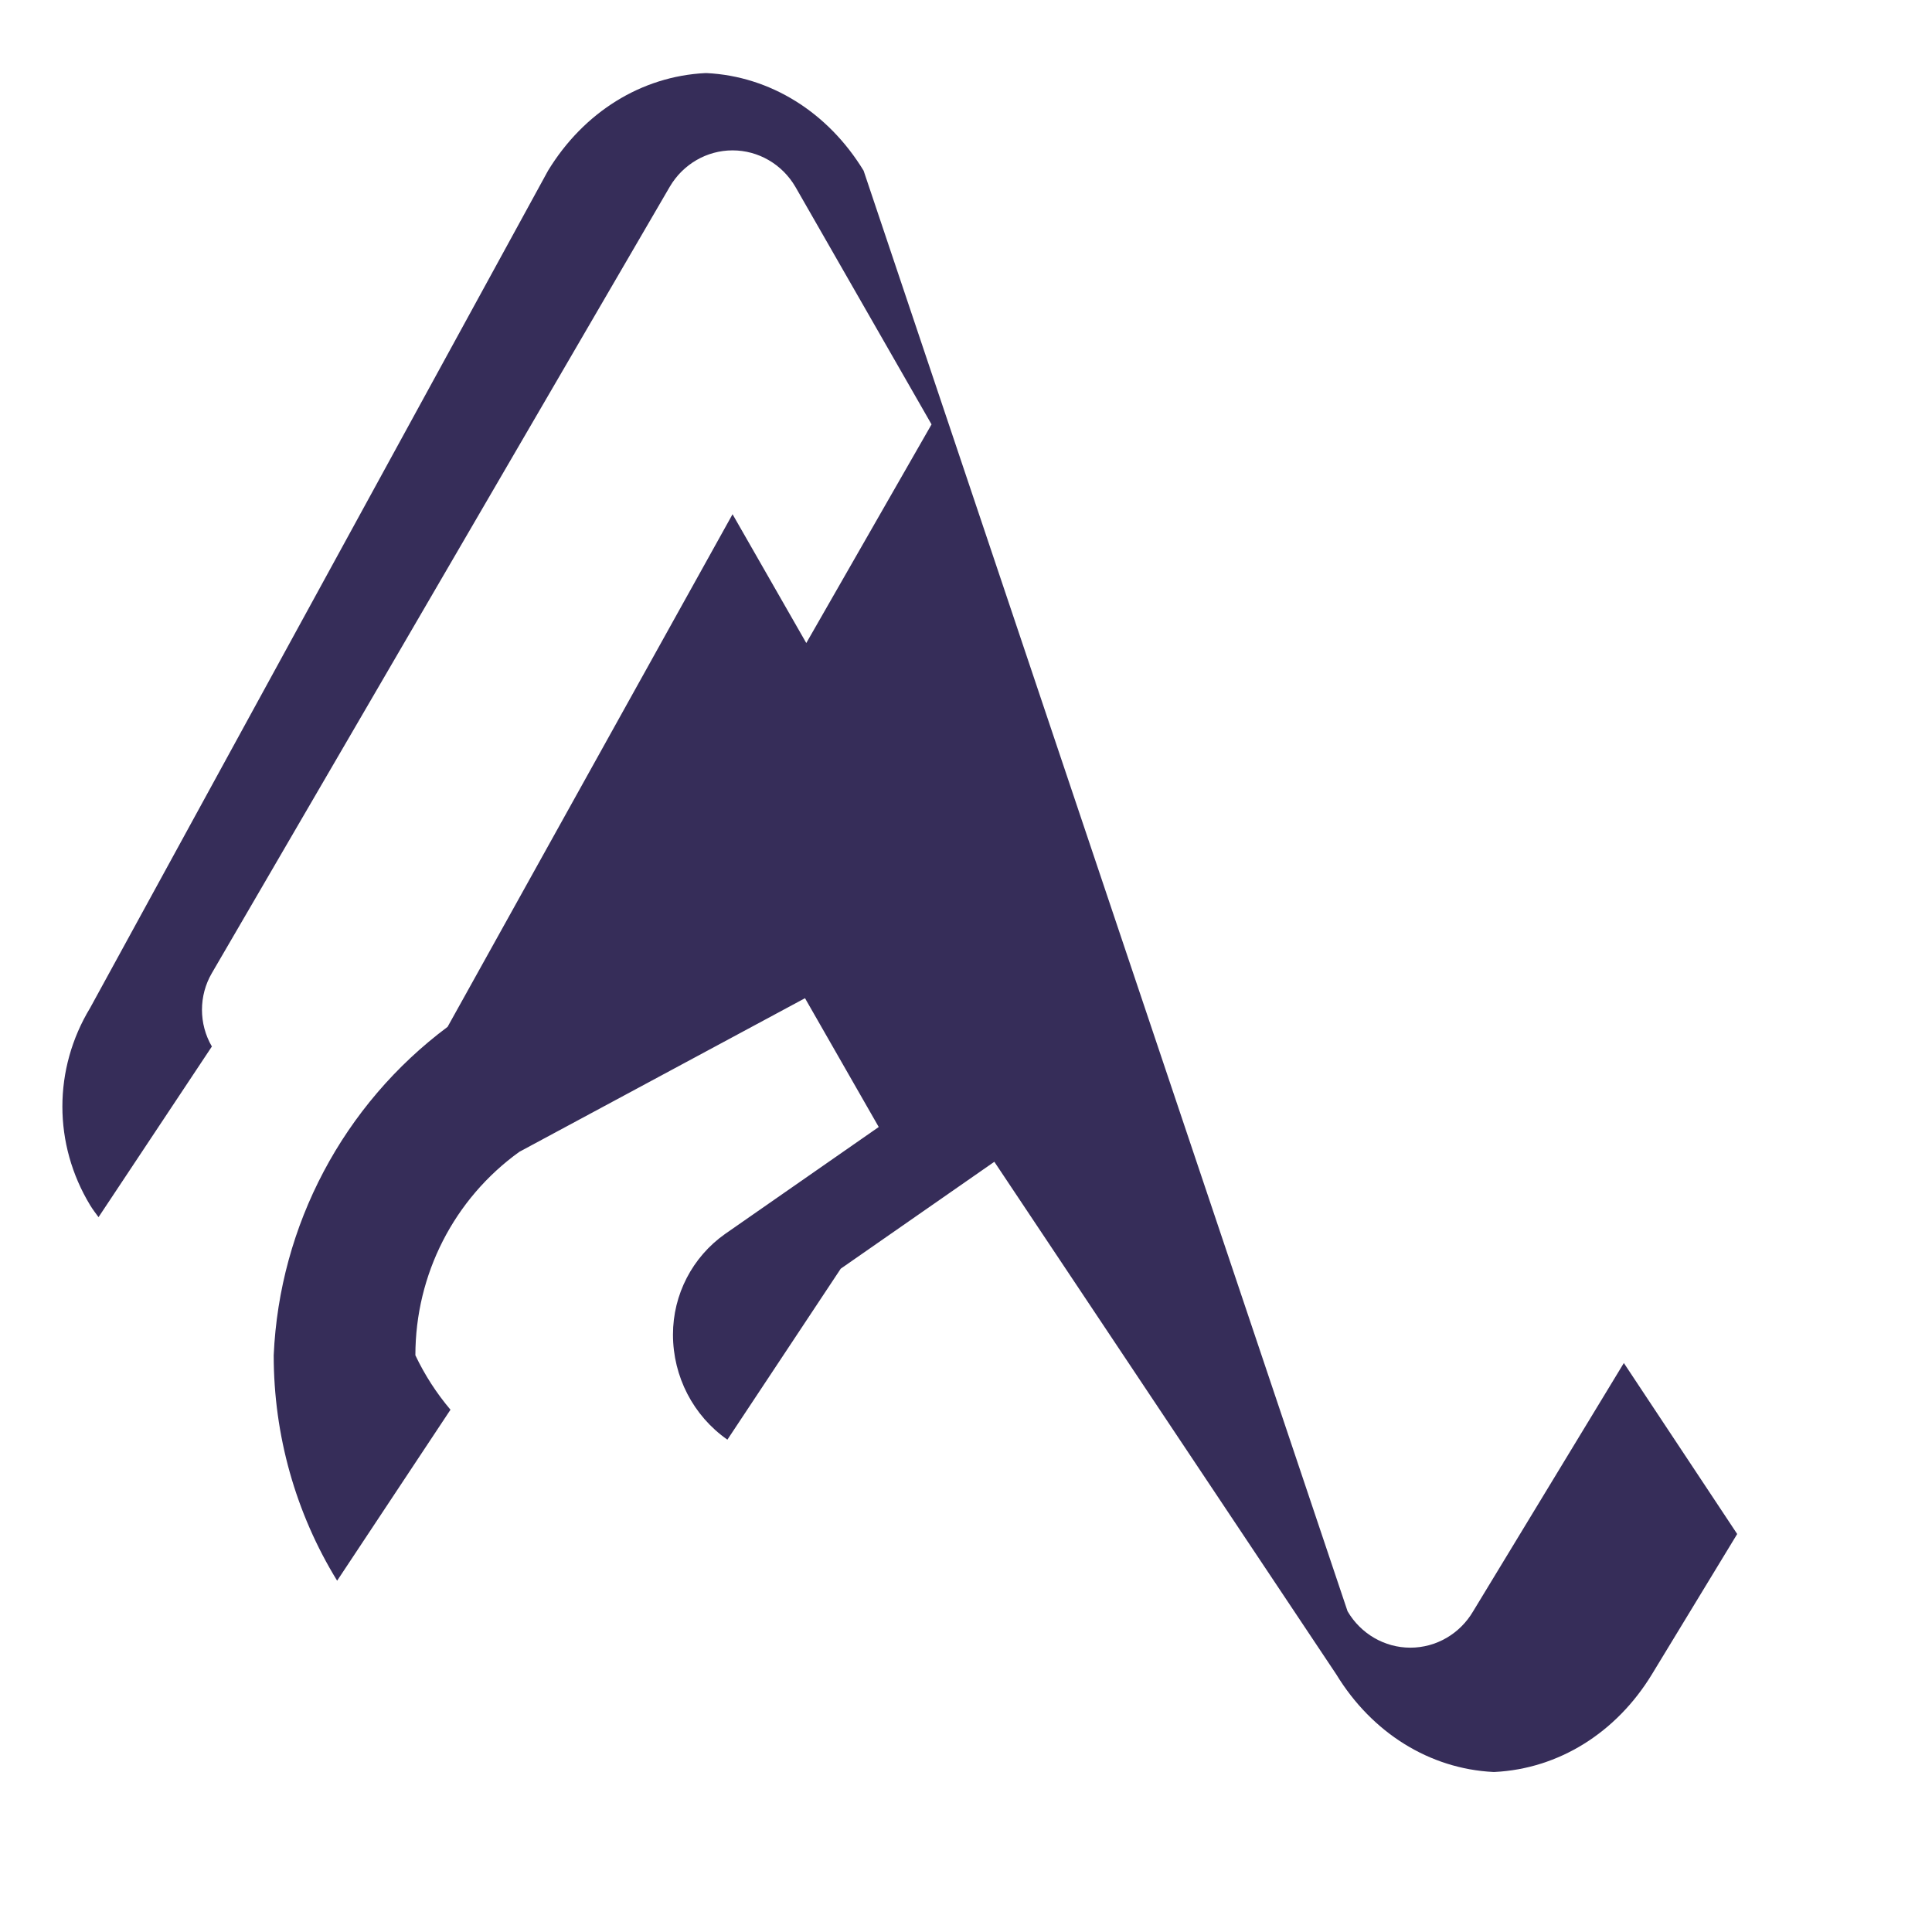
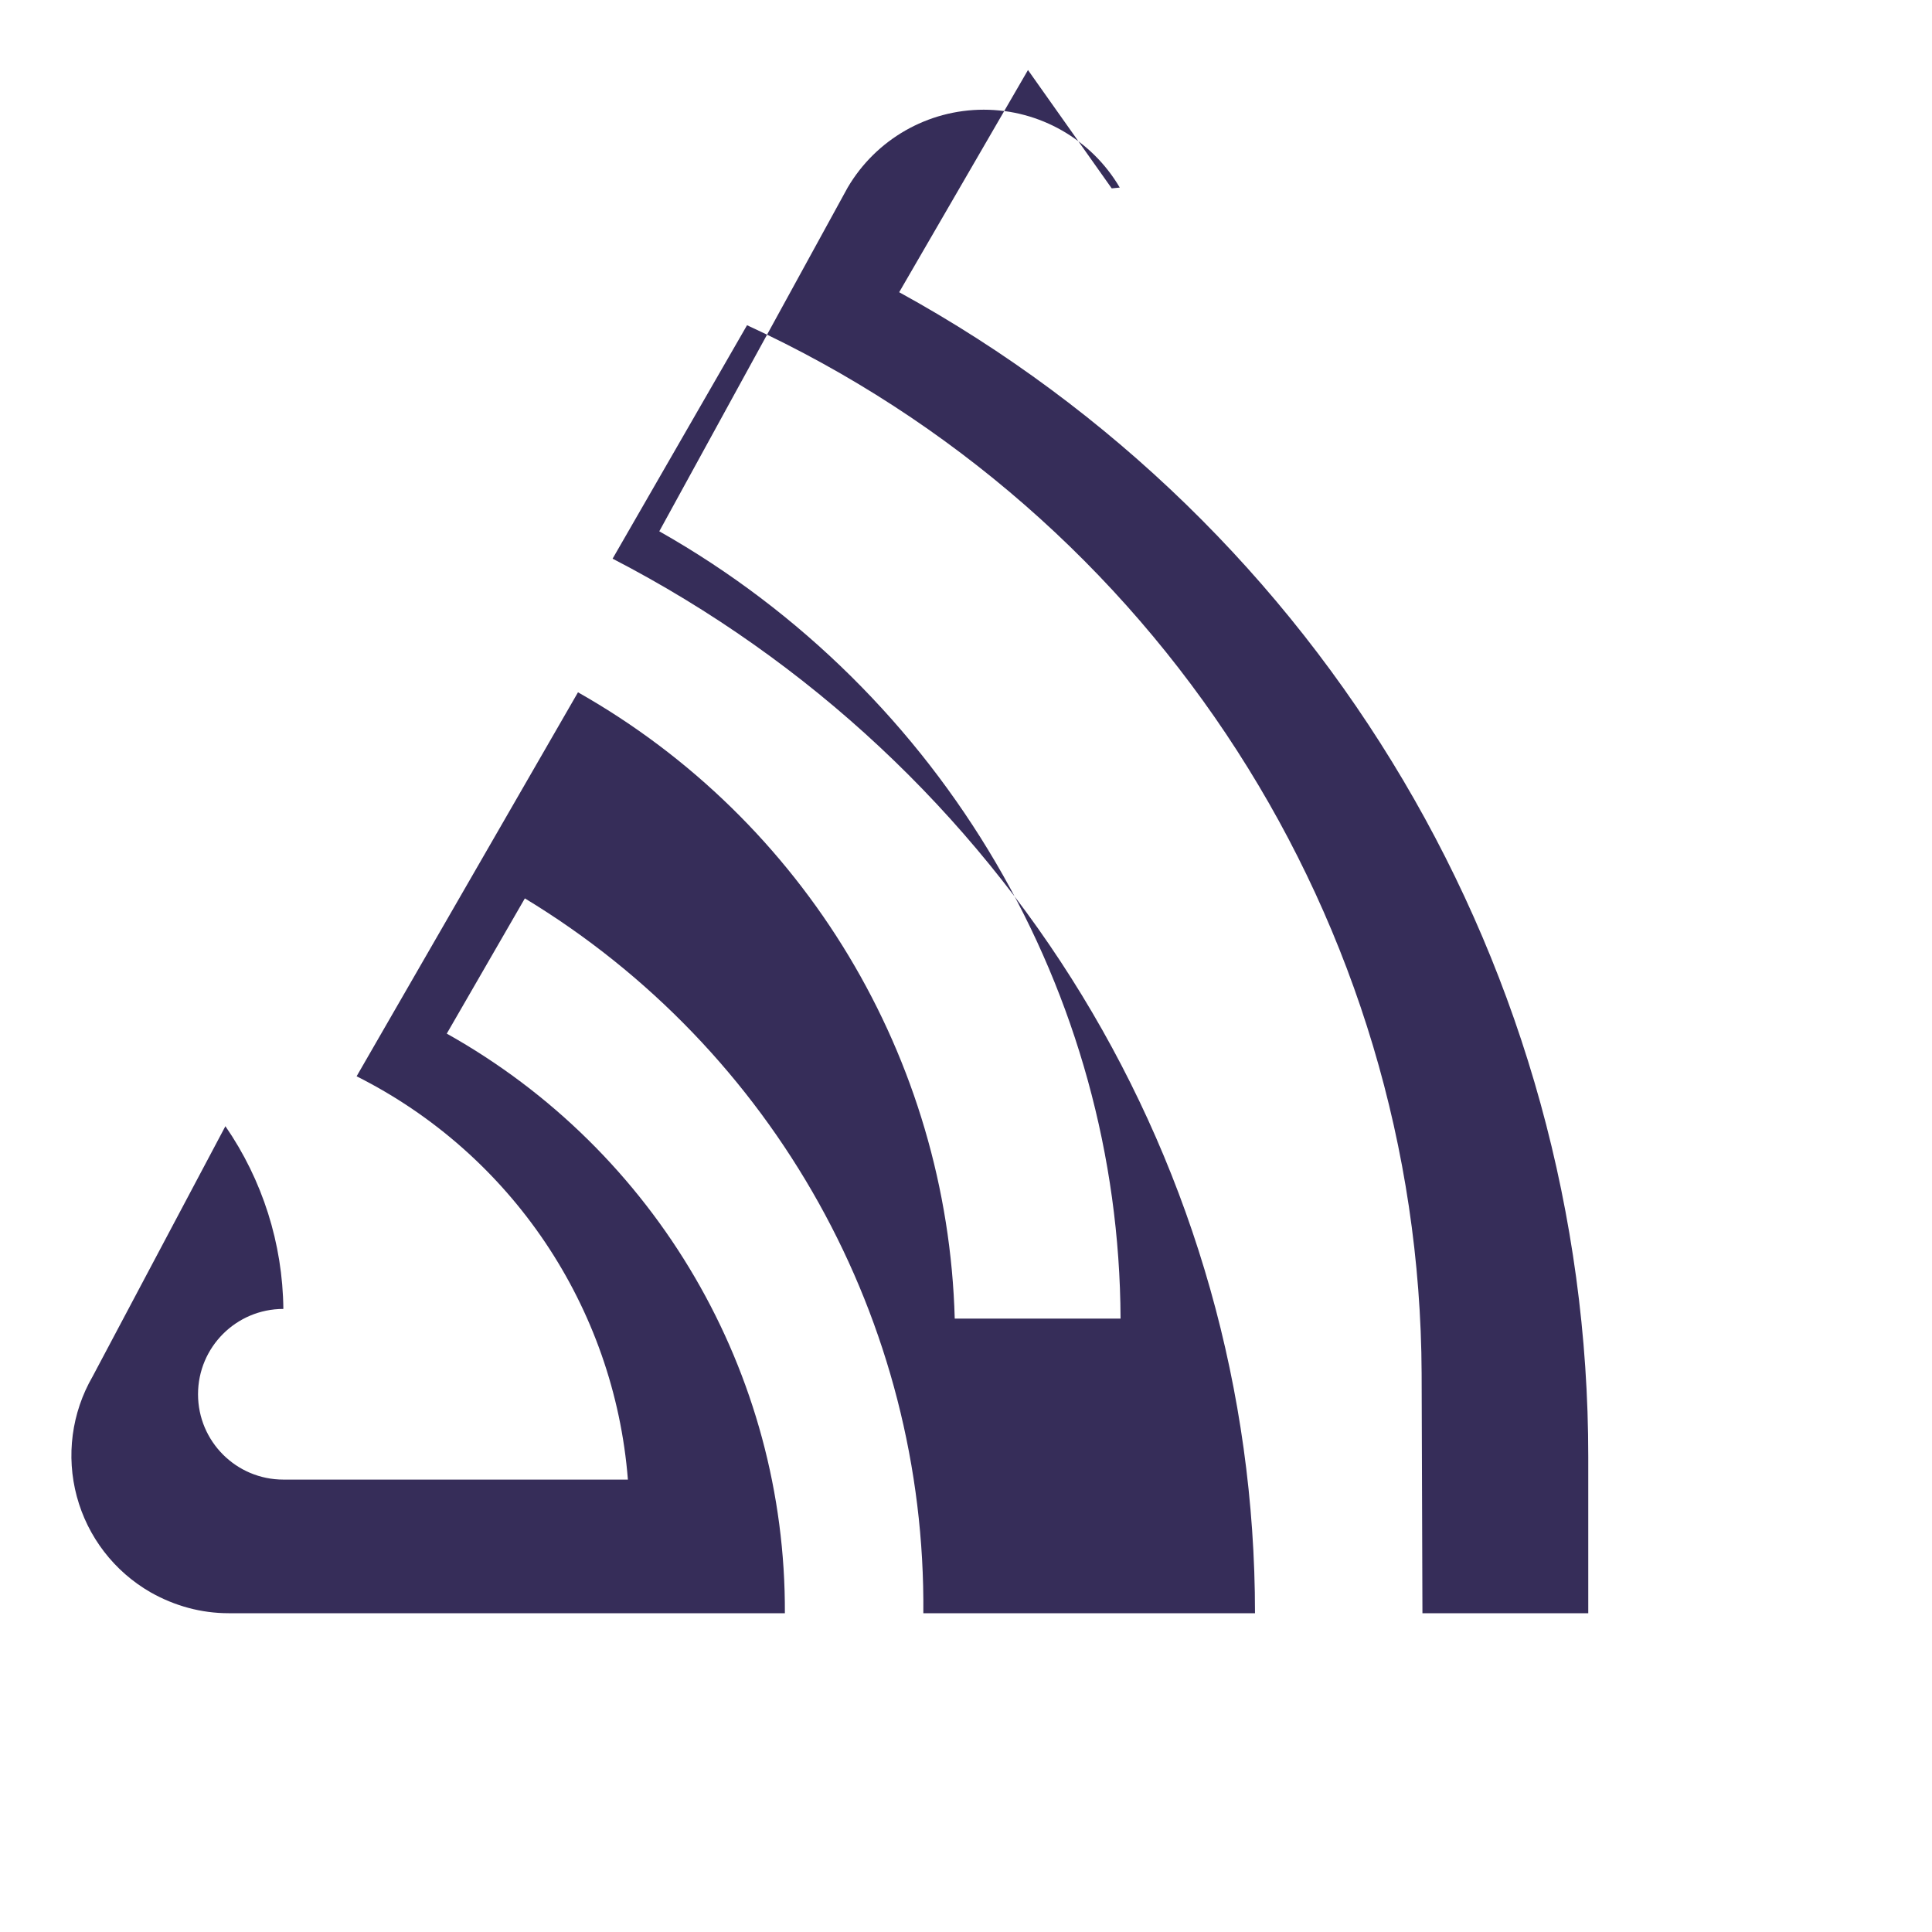
- <svg xmlns="http://www.w3.org/2000/svg" width="24" height="24" viewBox="0 0 72 66" fill="none">
-   <path d="M29.184 0.36c-1.332-2.184-3.48-3.516-5.844-3.636H23.28c-2.376.12-4.524 1.452-5.856 3.636L.36 31.56c-1.38 2.28-1.38 5.076 0 7.356.096.156.204.3.312.444L4.896 33c-.492-.84-.492-1.896 0-2.736L21.96 0.96c.492-.84 1.38-1.356 2.34-1.356.96 0 1.848.516 2.34 1.356l5.076 8.856-4.668 8.148-2.748-4.8L13.68 32.268A16.17 16.17 0 0 0 7.2 44.508c0 2.976.816 5.88 2.364 8.4l4.224-6.372A9.324 9.324 0 0 1 12.48 44.508c0-3.012 1.44-5.832 3.876-7.584L27 31.2l2.748 4.8-5.724 3.984a4.584 4.584 0 0 0-1.944 3.756c0 1.56.756 3.024 2.028 3.912l4.224-6.372 5.724-3.984L46.8 56.4c1.332 2.184 3.48 3.516 5.844 3.636h.06c2.376-.12 4.524-1.452 5.856-3.636l3.18-5.232-4.224-6.372-5.616 9.252c-.492.84-1.38 1.356-2.34 1.356-.96 0-1.848-.516-2.34-1.356L29.184.36z" transform="translate(3 3)" fill="#362D59" />
+ <svg xmlns="http://www.w3.org/2000/svg" width="24" height="24" viewBox="0 0 24 24" fill="none">
+   <path d="M13.91 2.33a1.96 1.96 0 0 0-3.38 0L8.19 6.6a11.29 11.29 0 0 1 5.73 9.78h-2.06A9.23 9.23 0 0 0 7.18 8.6L4.43 13.37A6.15 6.15 0 0 1 7.8 18.38H3.52a1.06 1.06 0 0 1 0-2.12 4.07 4.07 0 0 0-.72-2.27L1.15 17.1a1.96 1.96 0 0 0 .72 2.68c.3.17.63.26.97.26h6.91a8.21 8.21 0 0 0-4.2-7.2l.97-1.68a10.27 10.27 0 0 1 4.95 8.88h4.12c0-5.54-3.07-10.56-7.98-13.1l1.67-2.9a14.4 14.4 0 0 1 8.38 13.02l.01 2.98h2.06V18.1a16.5 16.5 0 0 0-8.56-14.47l1.6-2.76 1.04 1.47z" fill="#362D59" />
</svg>
